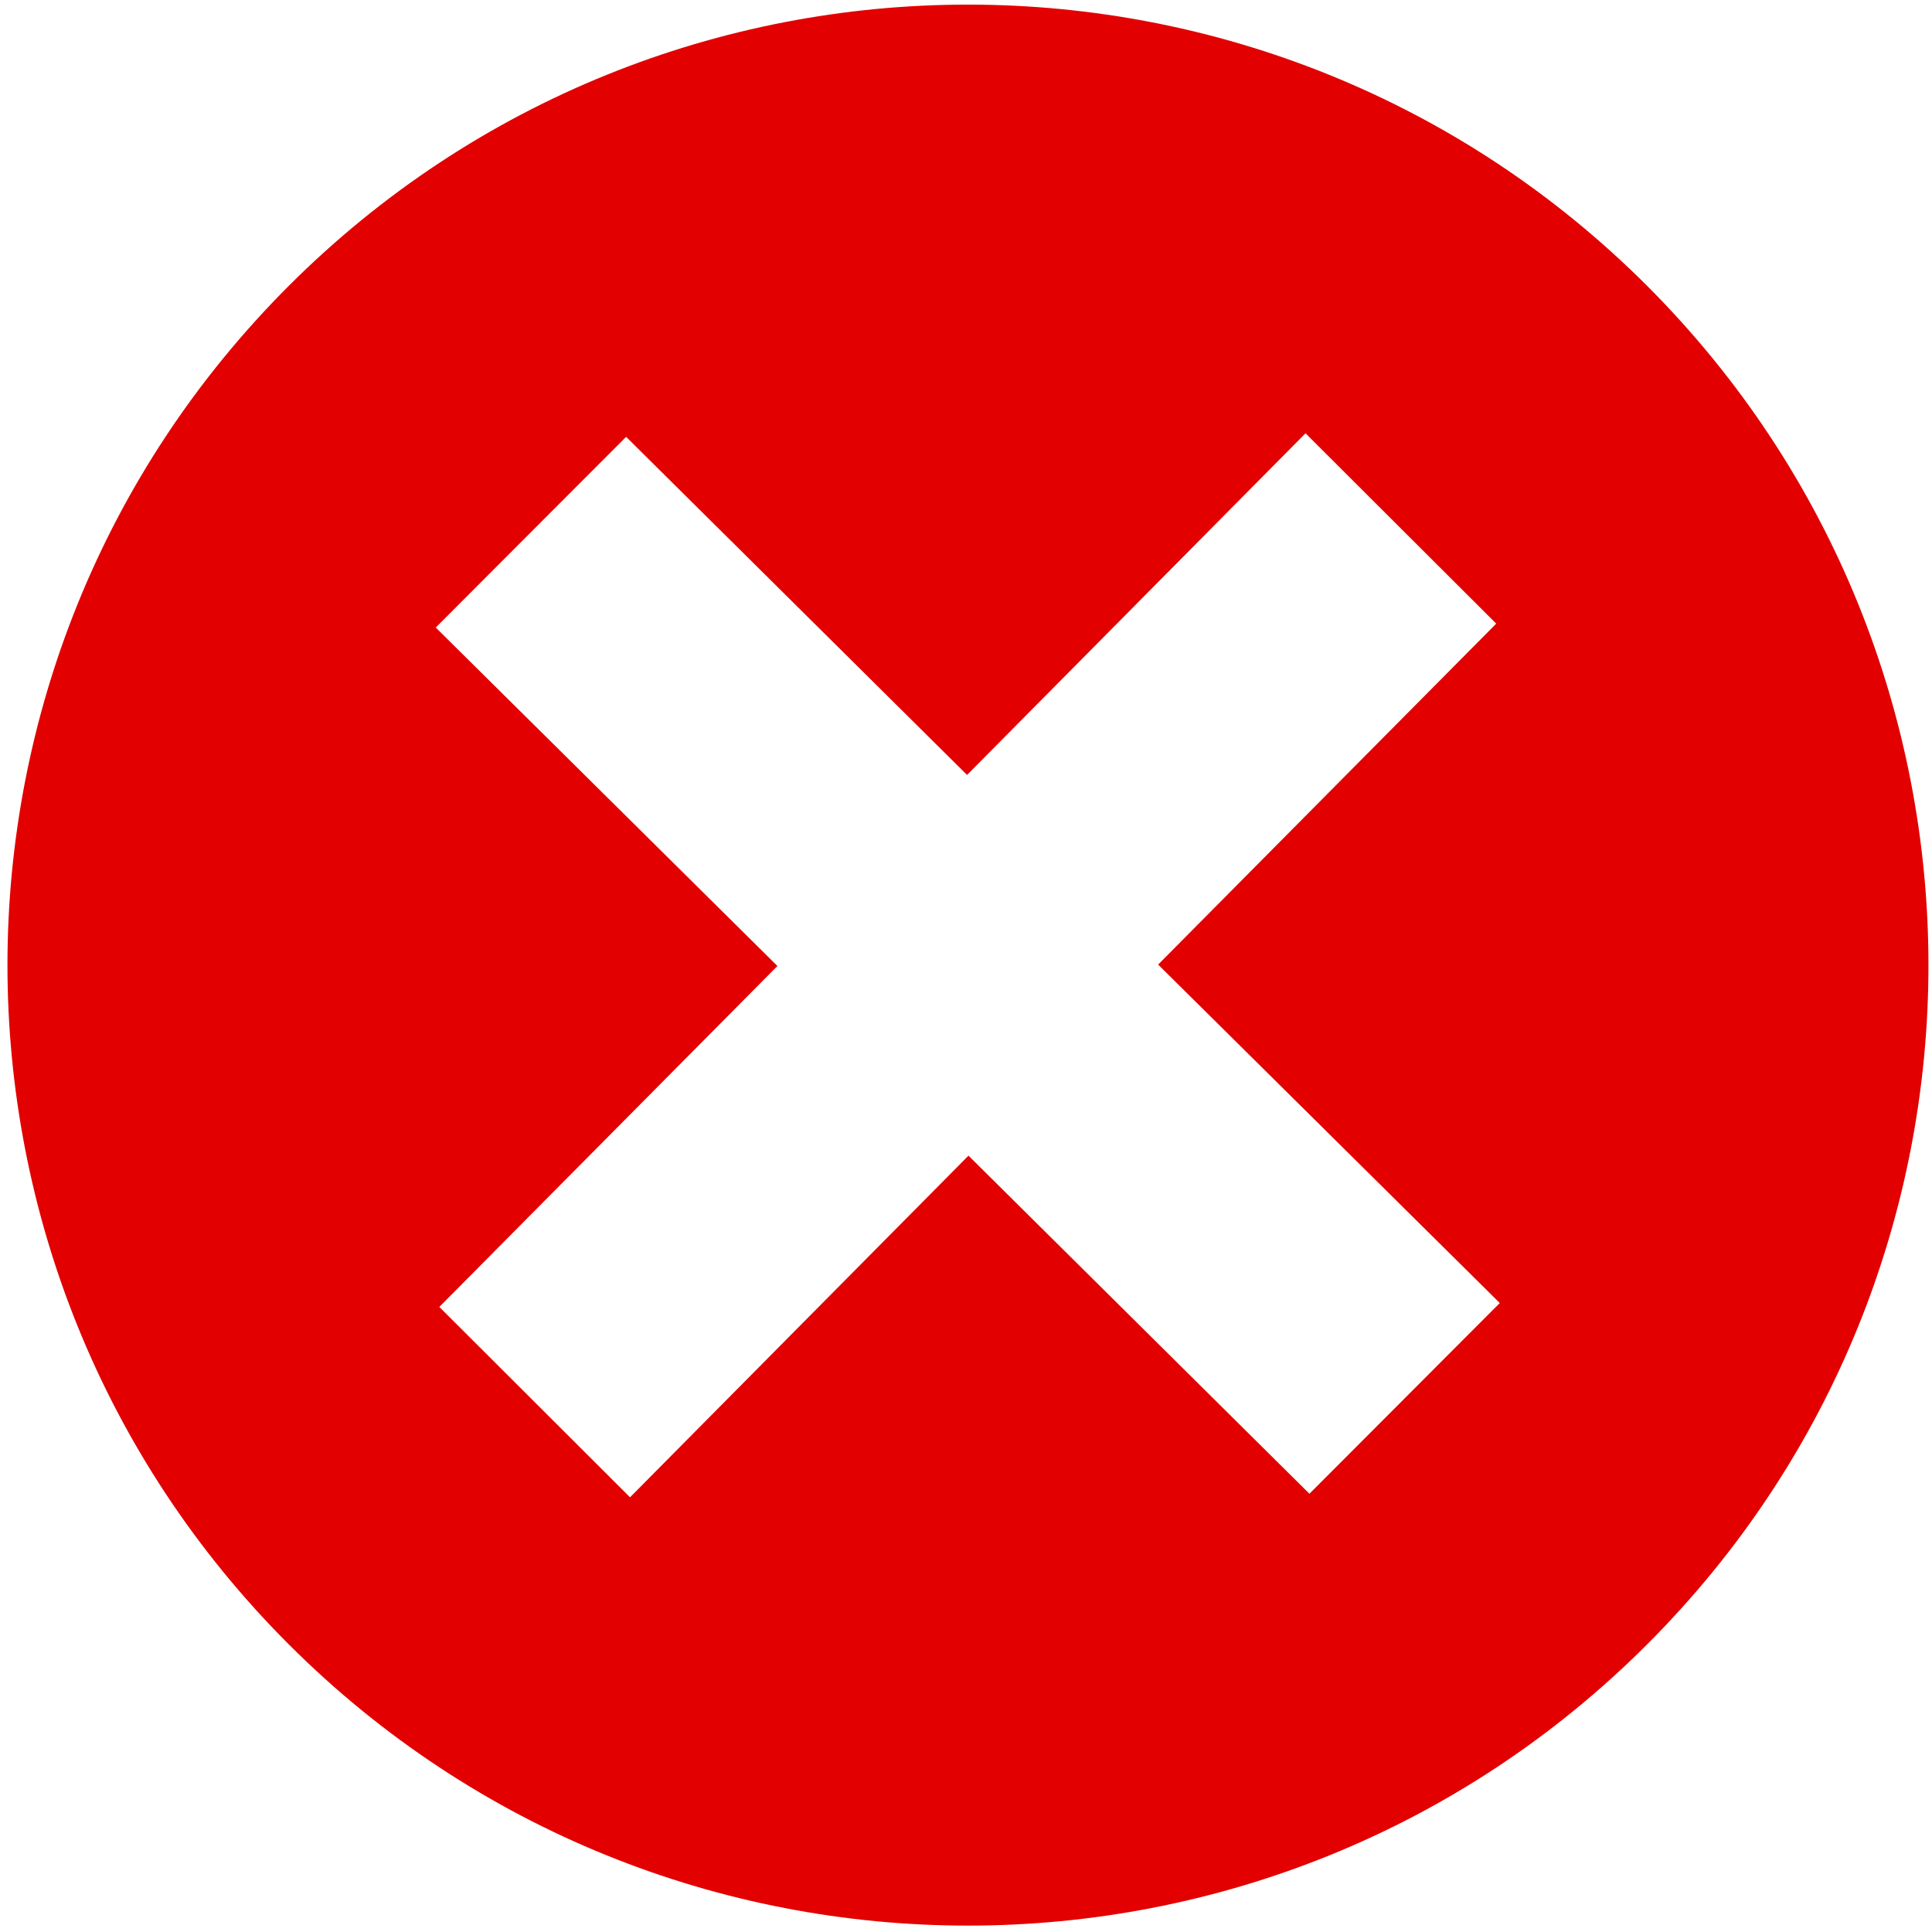
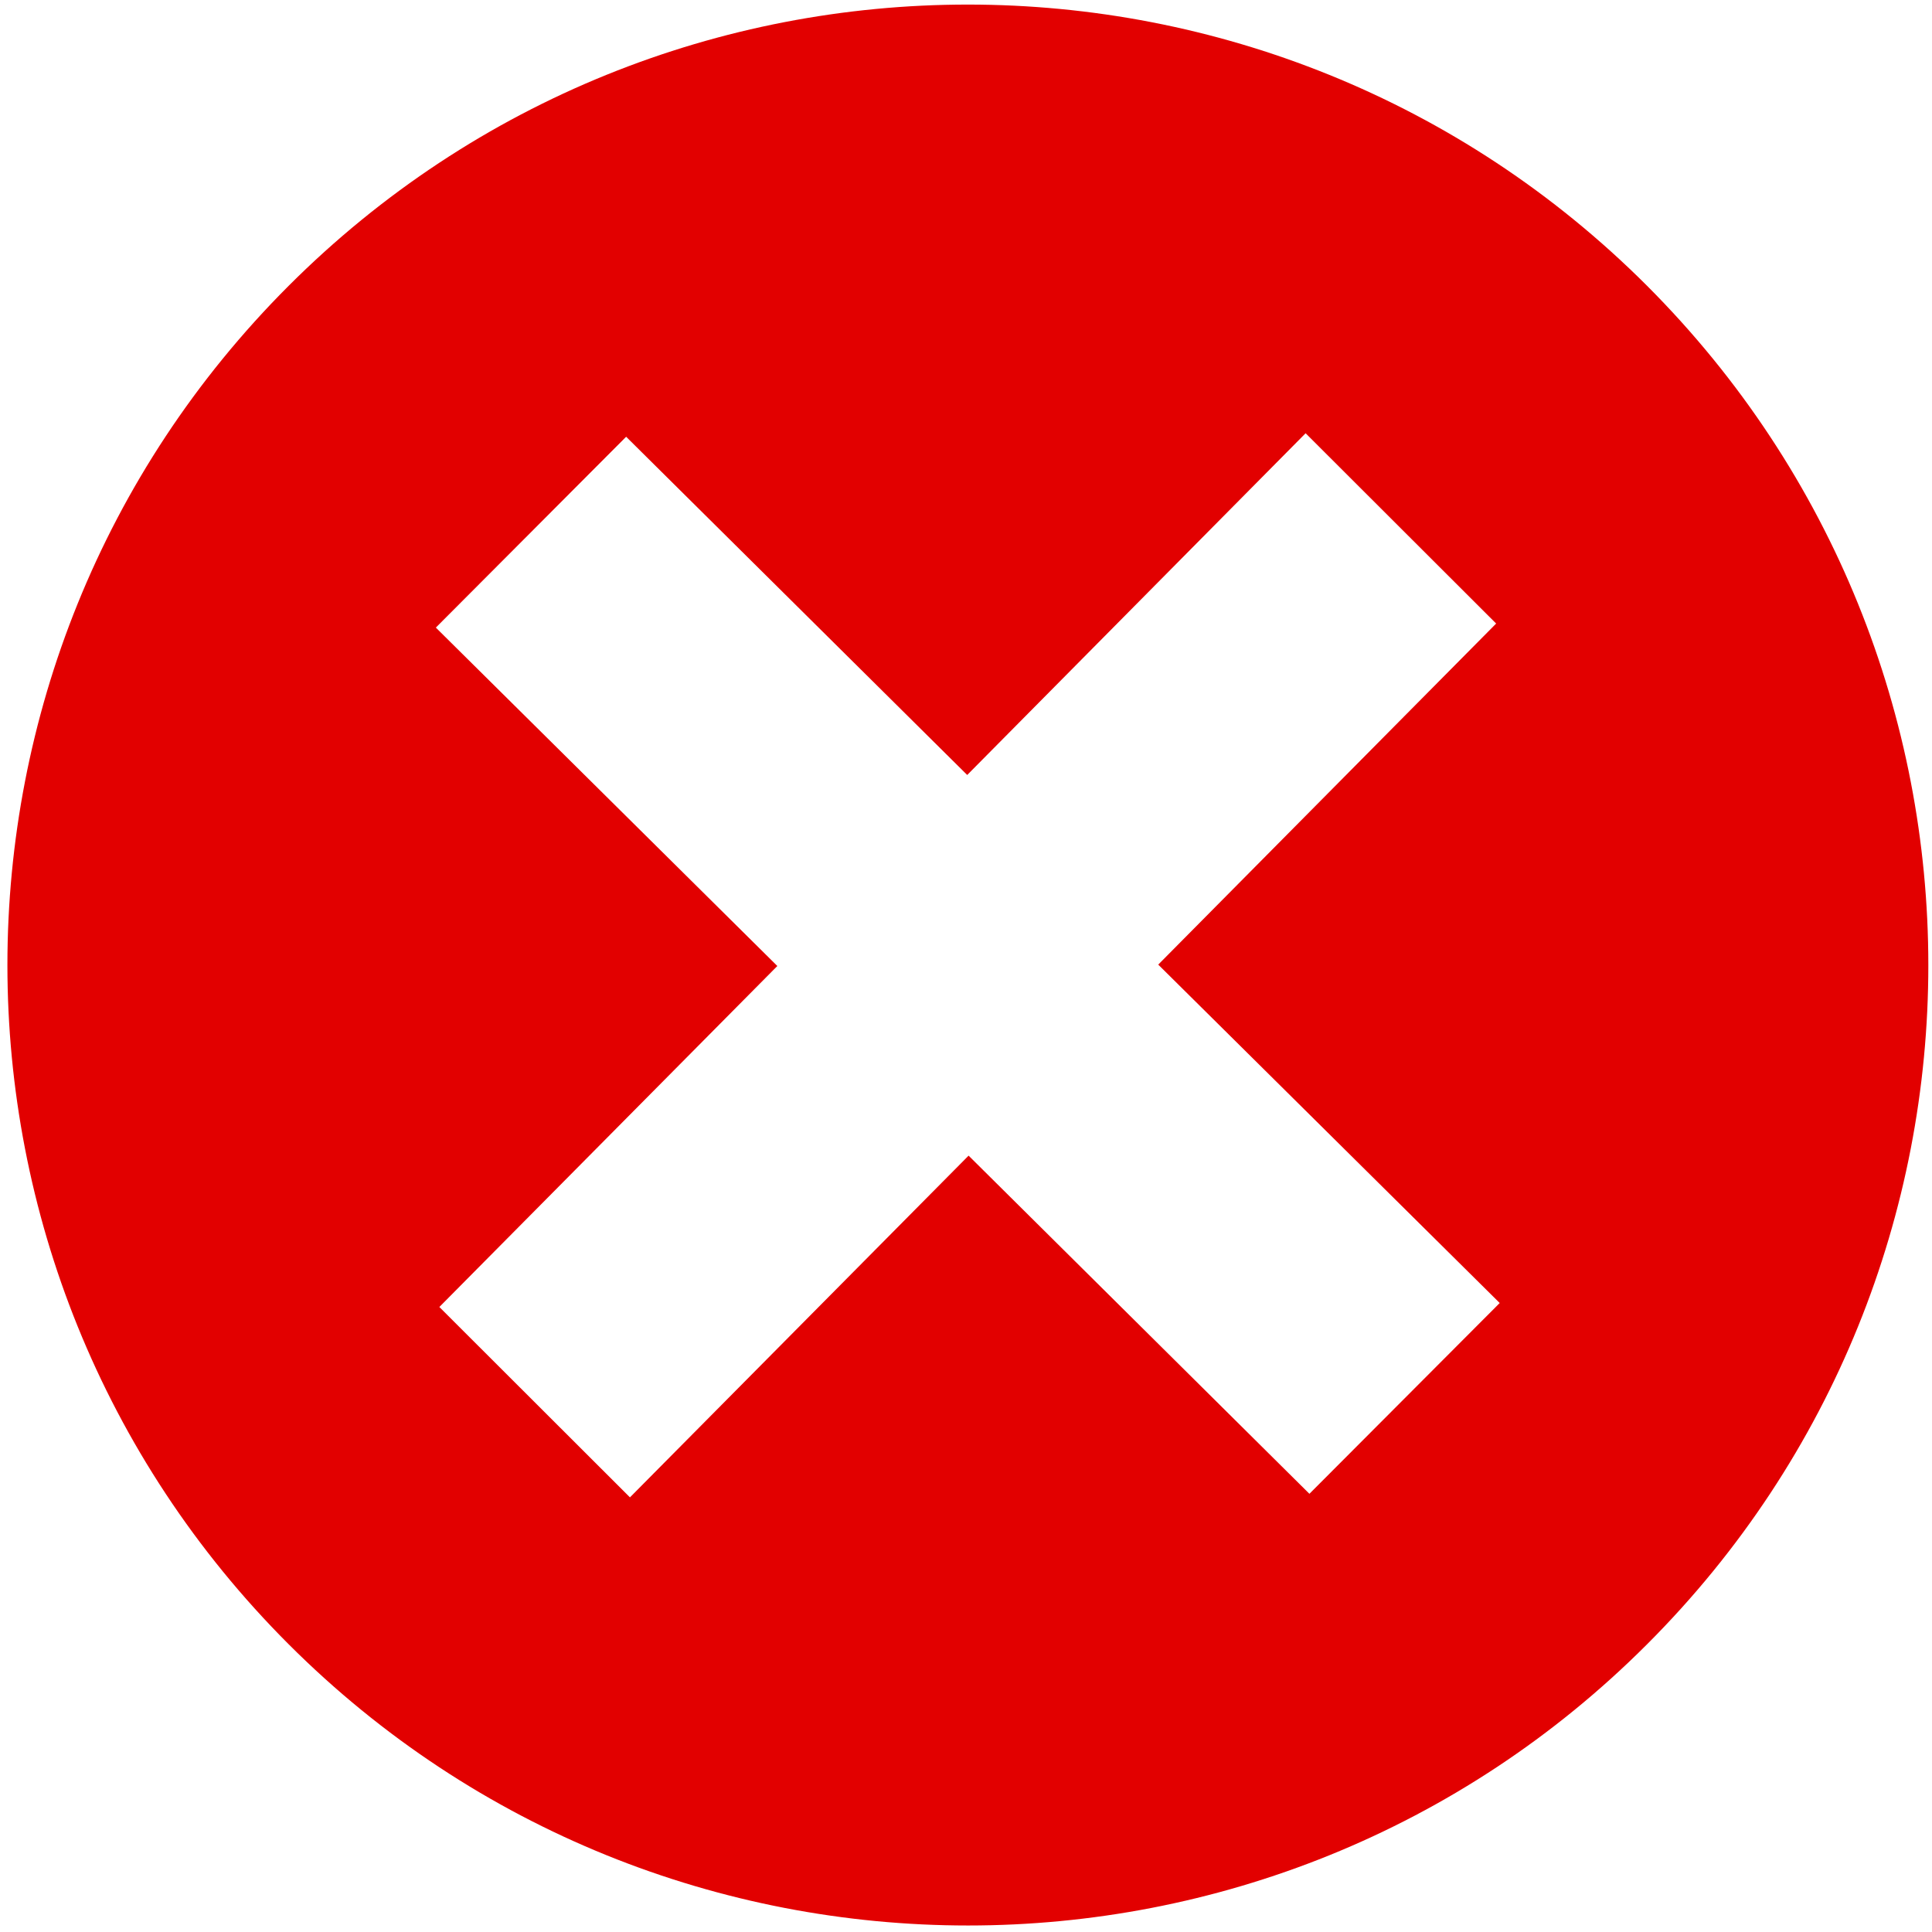
- <svg xmlns="http://www.w3.org/2000/svg" version="1.1" id="Capa_1" x="0px" y="0px" viewBox="-365 365.6 544 544" style="enable-background:new -365 365.6 544 544;" xml:space="preserve">
-   <style type="text/css">
- 	.st0{fill:#E20000;}
- </style>
-   <path class="st0" d="M98.8,446.1c-105.6-105.6-276.9-105.6-382.5,0c-105.6,105.6-105.6,276.9,0,382.5c105.6,105.6,277,105.6,382.5,0  C204.4,723,204.4,551.8,98.8,446.1z M3.7,786.2l-96-95.2l-95.3,96.2l-53.7-53.6l95.2-96l-96.2-95.3l53.6-53.7l96,95.2l95.3-96.2  l53.7,53.6l-95.2,96l96.2,95.3L3.7,786.2z" />
+ <svg xmlns="http://www.w3.org/2000/svg" width="32px" height="32px" viewBox="0 0 32 32" version="1.1">
+   <g id="surface1">
+     <path style=" stroke:none;fill-rule:nonzero;fill:rgb(88.627%,0%,0%);fill-opacity:1;" d="M 27.281 4.734 C 21.07 -1.477 10.992 -1.477 4.781 4.734 C -1.43 10.945 -1.43 21.023 4.781 27.234 C 10.992 33.445 21.078 33.445 27.281 27.234 C 33.492 21.023 33.492 10.953 27.281 4.734 Z M 21.688 24.742 L 16.043 19.141 L 10.434 24.801 L 7.277 21.648 L 12.875 16 L 7.219 10.395 L 10.371 7.234 L 16.02 12.836 L 21.625 7.176 L 24.781 10.328 L 19.184 15.977 L 24.84 21.582 Z M 21.688 24.742 " />
+   </g>
</svg>
